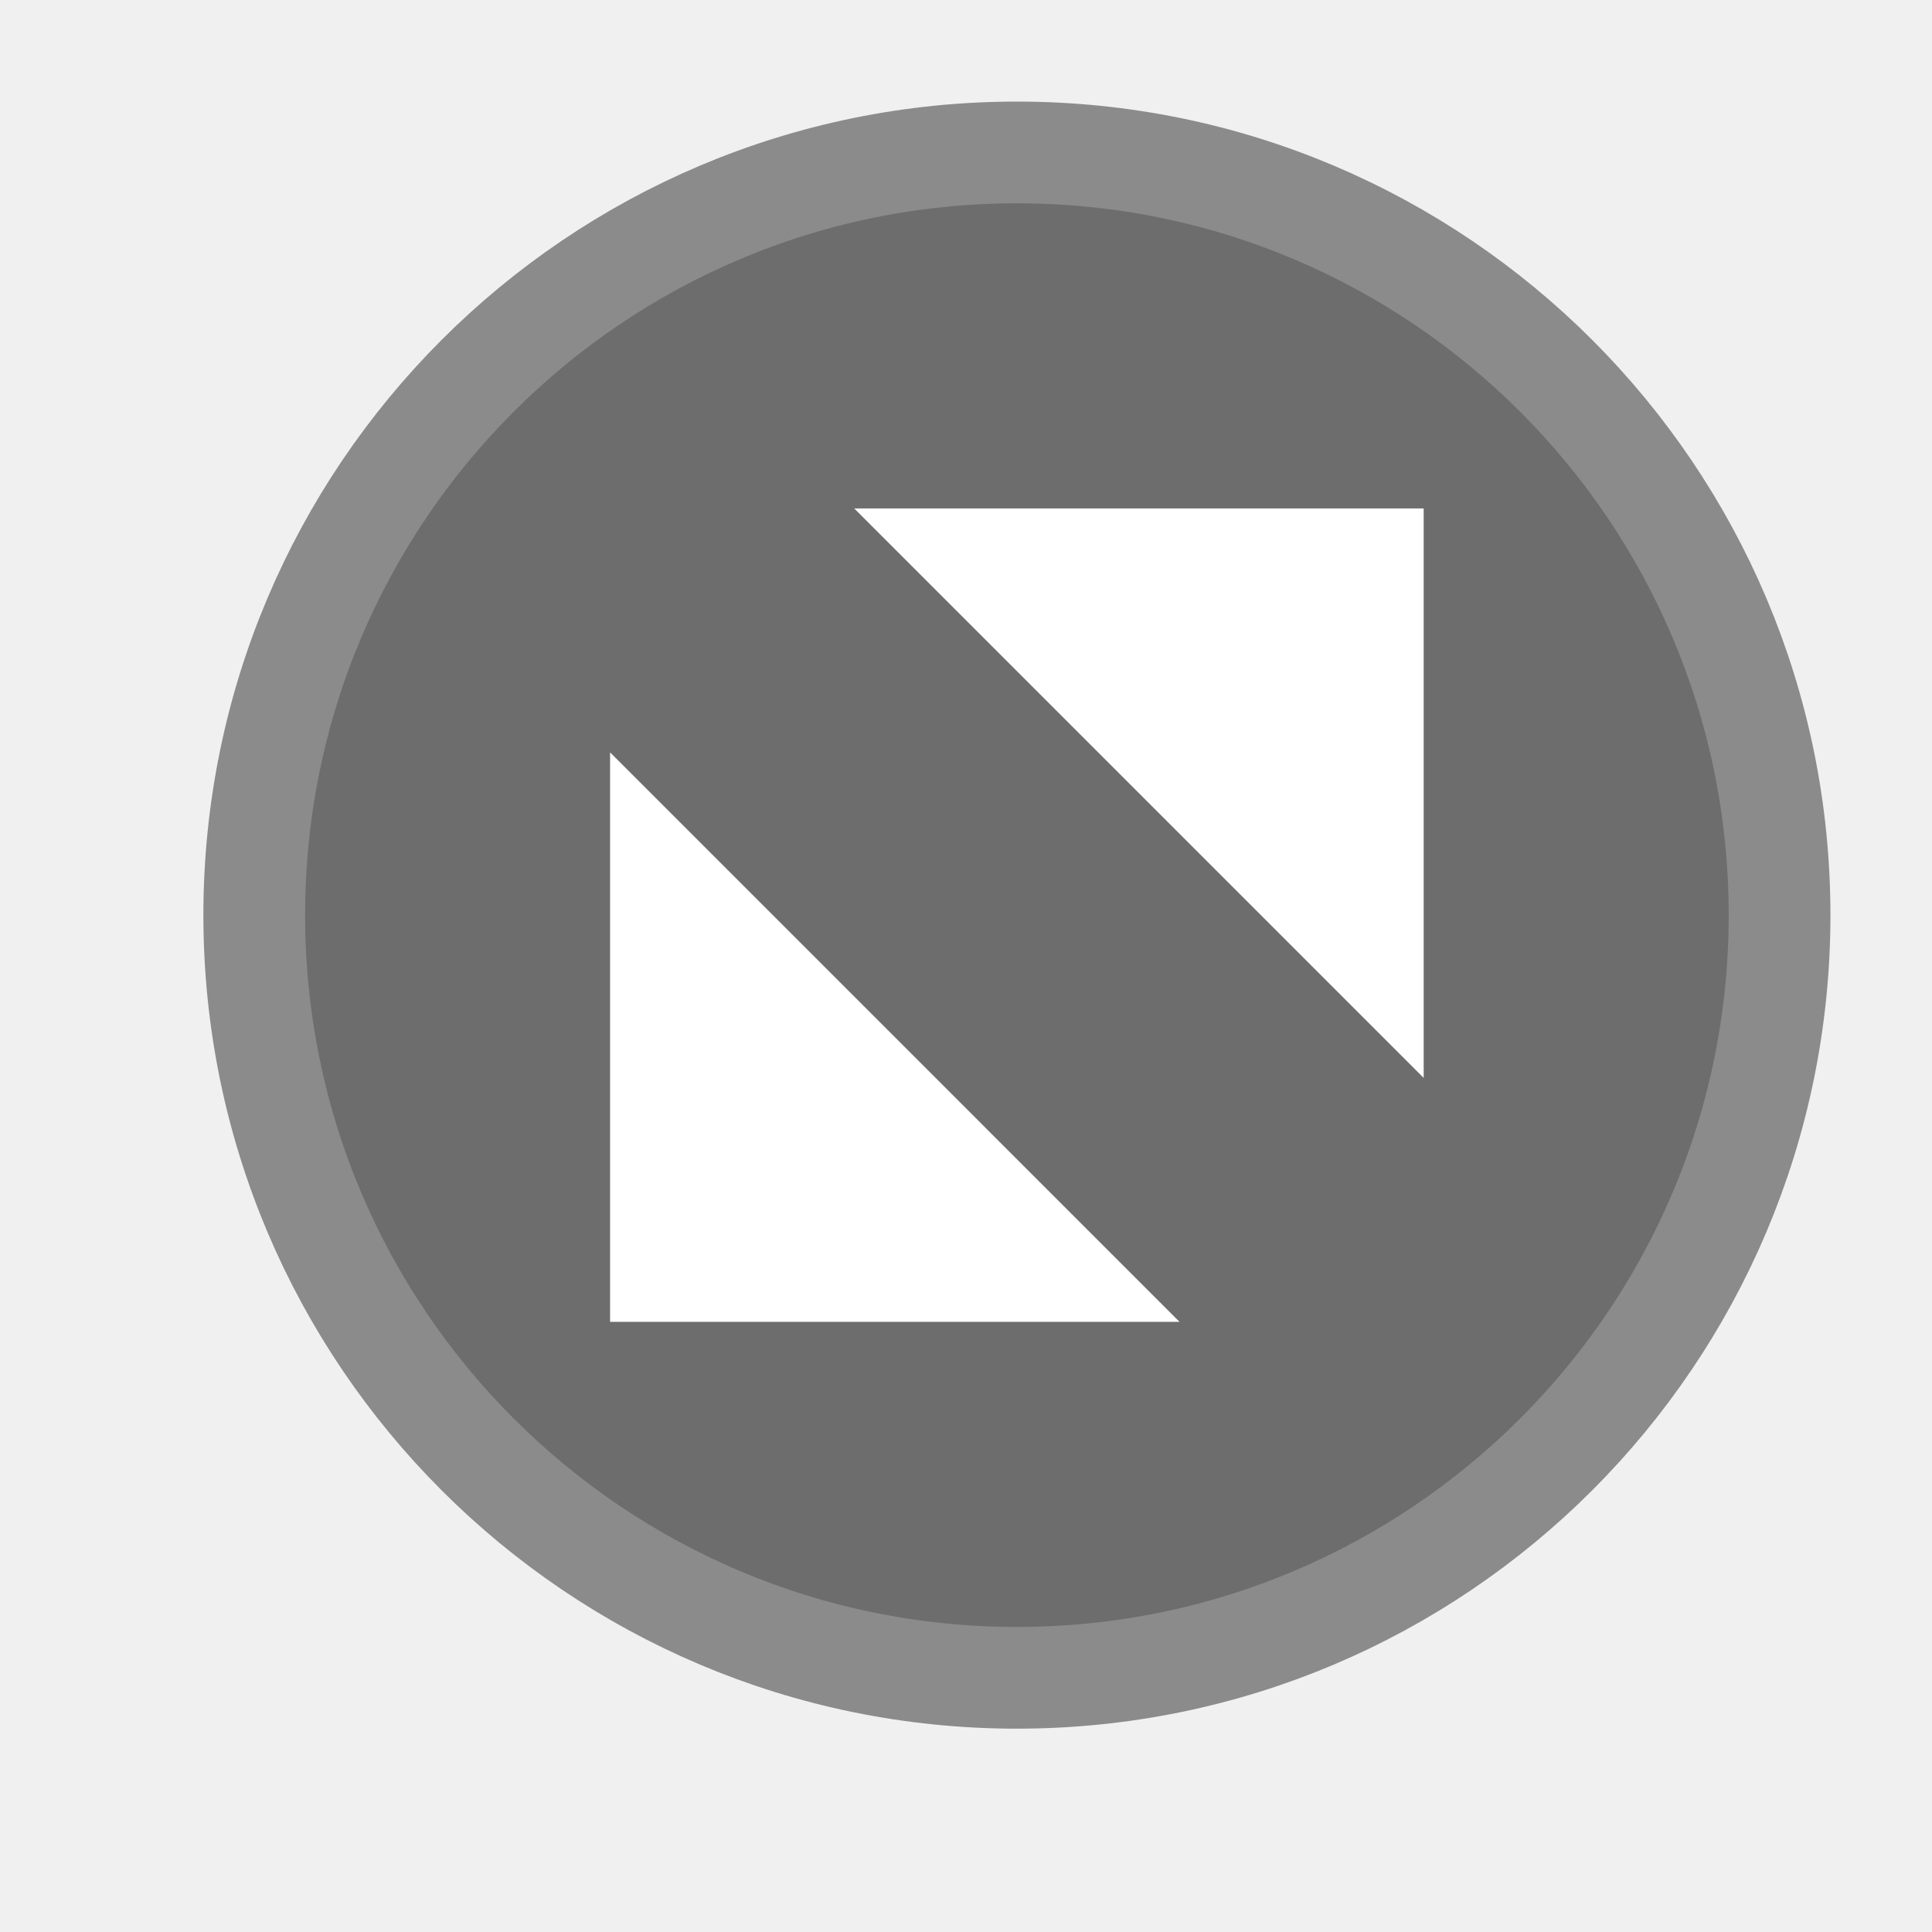
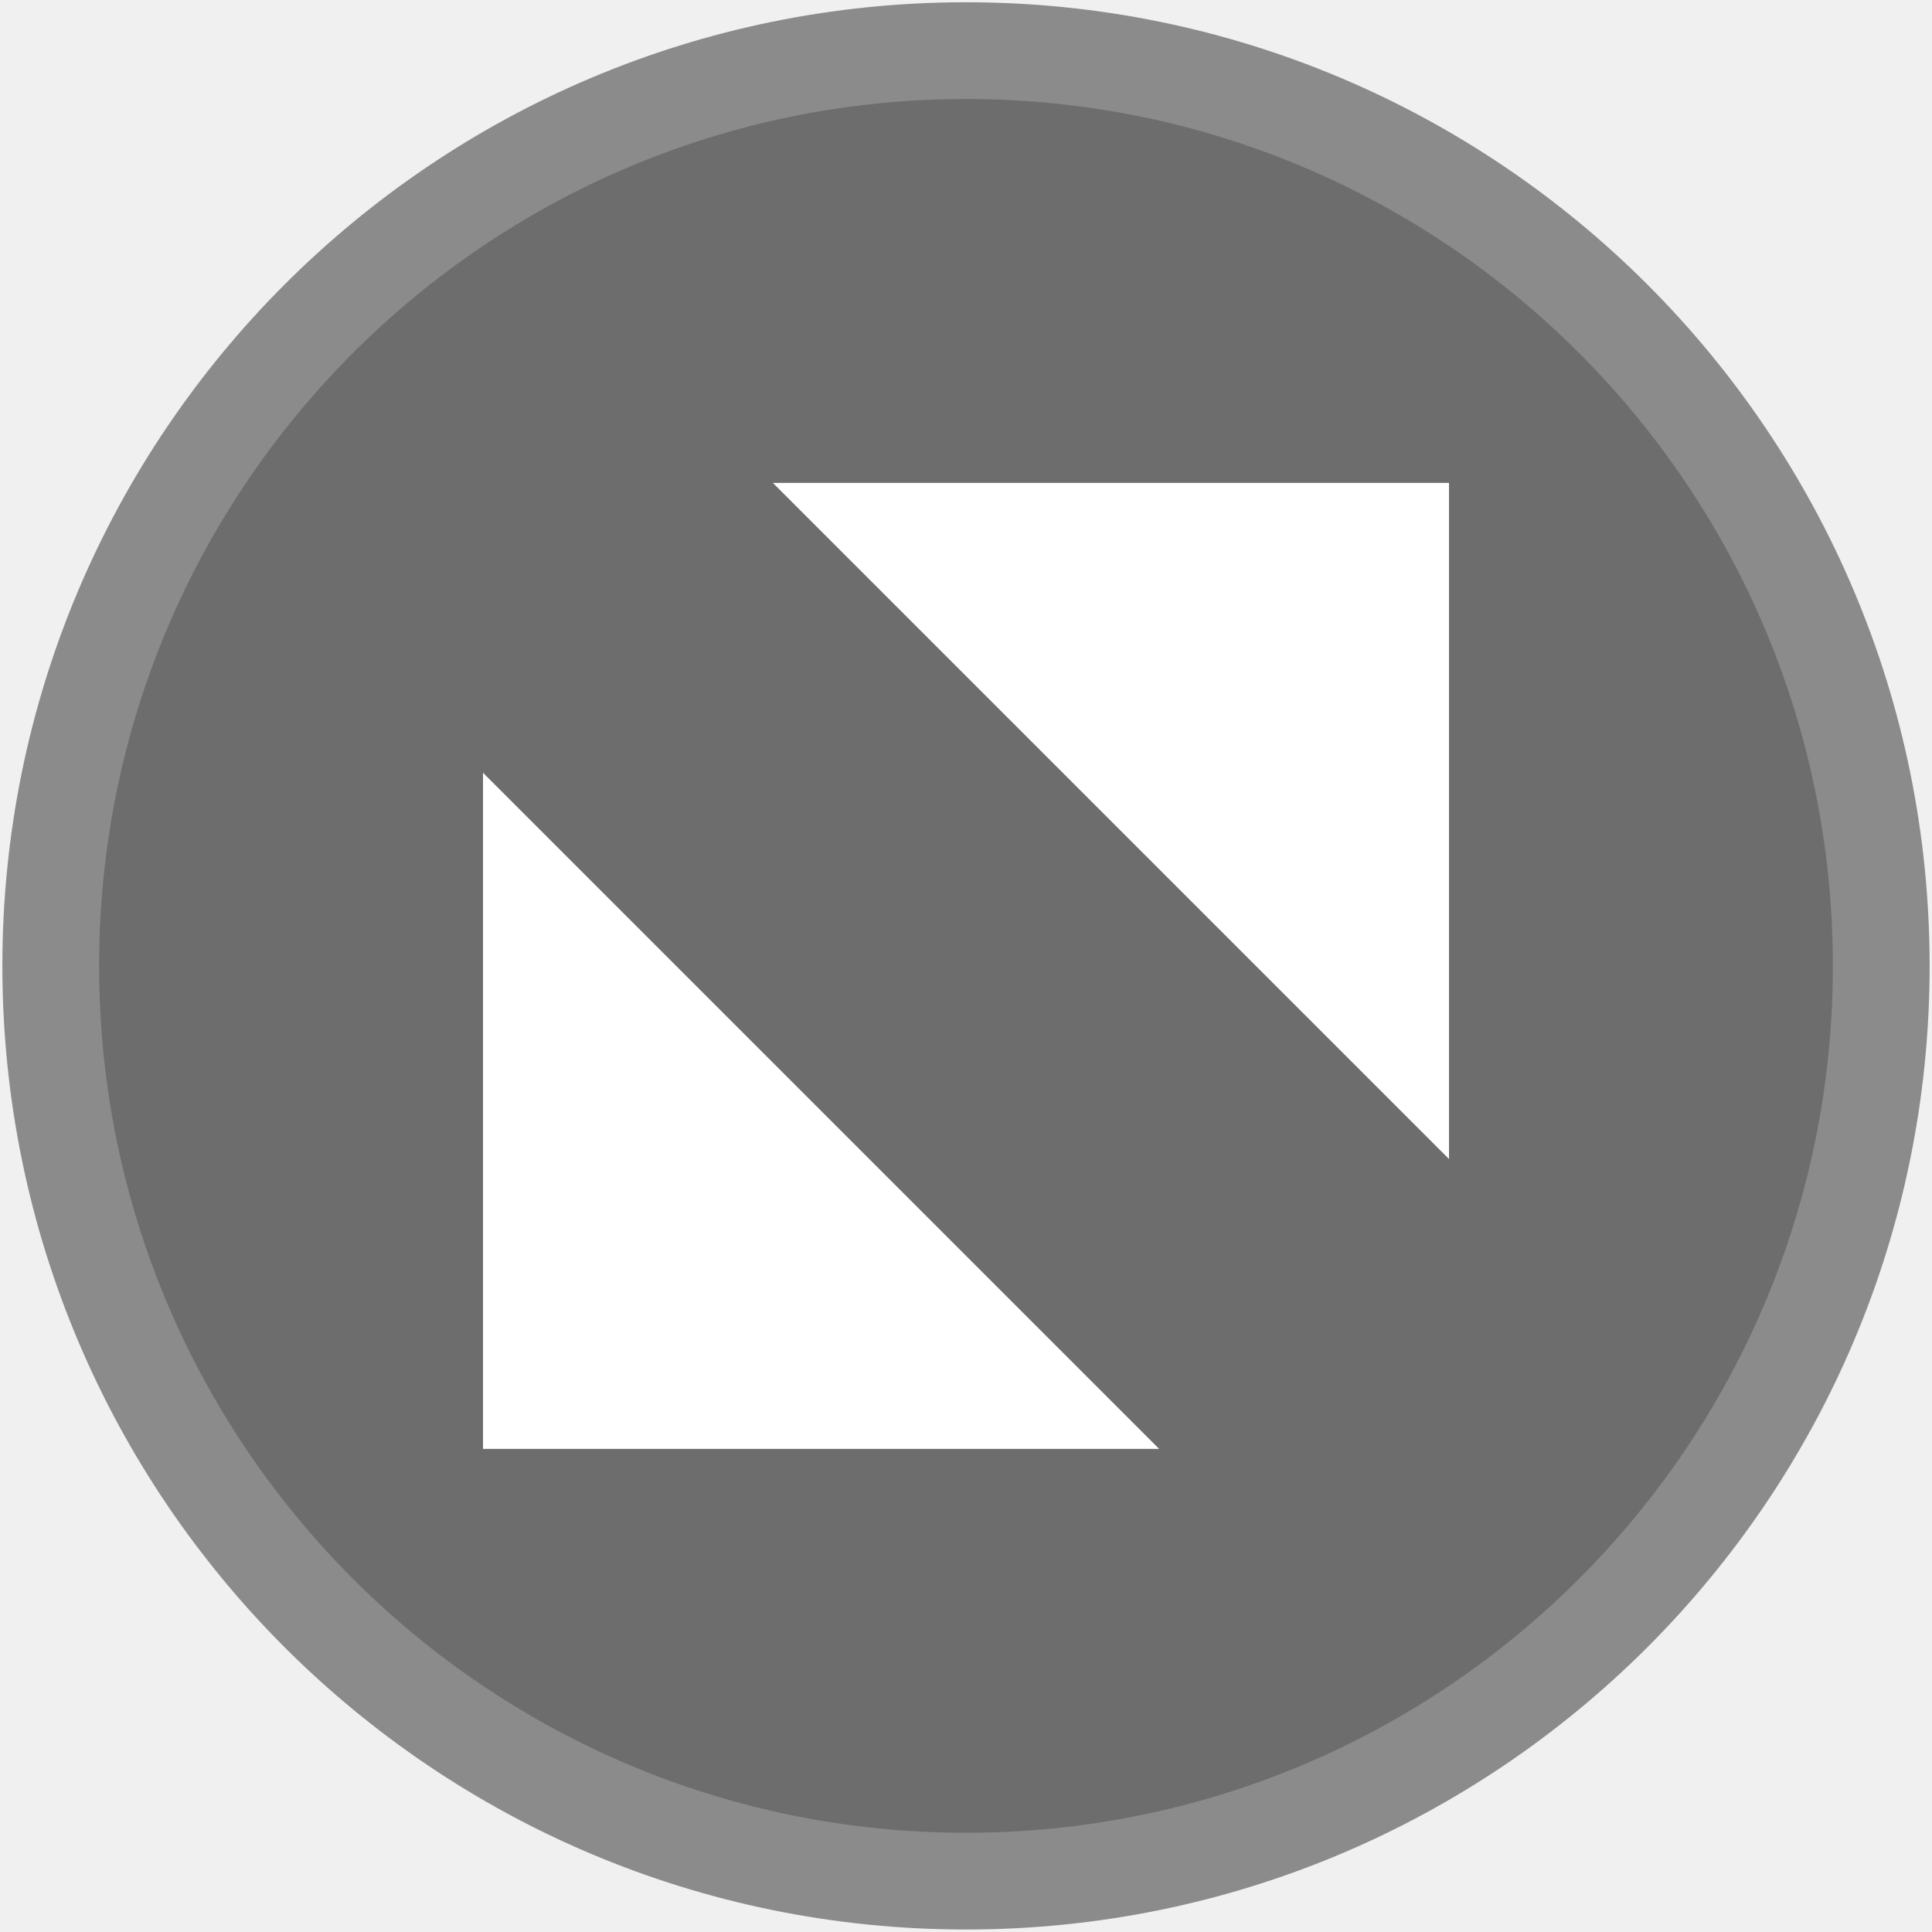
- <svg xmlns="http://www.w3.org/2000/svg" width="19" height="19" viewBox="0 0 5.027 5.027" version="1.1" id="svg8">
+ <svg xmlns="http://www.w3.org/2000/svg" id="svg8" version="1.1" viewBox="0 0 5.292 5.292" height="20" width="20">
  <defs id="defs2" />
-   <g id="layer1" transform="matrix(0.8021109,0,0,0.8021264,0.5235831,-233.728)">
-     <circle style="opacity:1;fill:#6d6d6d;fill-opacity:1;stroke:#8b8b8b;stroke-width:0.33;stroke-linecap:round;stroke-linejoin:miter;stroke-miterlimit:4;stroke-dasharray:none;stroke-opacity:1;paint-order:markers fill stroke" id="path815" cx="2.646" cy="294.354" r="2.474" />
-     <g transform="matrix(0.8,0,0,0.8,0.1935206,59.8349)" id="g843">
-       <path id="rect1044" d="M 2.406,291.5 H 4.715 v 2.309 z" style="opacity:1;fill:#ffffff;fill-opacity:1;stroke:none;stroke-width:0.362;stroke-linecap:round;stroke-linejoin:miter;stroke-miterlimit:4;stroke-dasharray:none;stroke-opacity:1;paint-order:markers fill stroke" />
-       <path id="rect1044-7" d="M 3.725,294.798 H 1.416 v -2.309 z" style="opacity:1;fill:#ffffff;fill-opacity:1;stroke:none;stroke-width:0.362;stroke-linecap:round;stroke-linejoin:miter;stroke-miterlimit:4;stroke-dasharray:none;stroke-opacity:1;paint-order:markers fill stroke" />
-     </g>
+   <g transform="translate(0,-291.7083)" id="layer1">
+     <circle r="2.507" cy="294.354" cx="2.646" id="path815" style="opacity:1;fill:#6d6d6d;fill-opacity:1;stroke:#8b8b8b;stroke-width:0.265;stroke-linecap:round;stroke-linejoin:miter;stroke-miterlimit:4;stroke-dasharray:none;stroke-opacity:1;paint-order:markers fill stroke" />
+     <path id="rect1044" d="m 2.117,293.031 1.852,0 0,1.852 z" style="opacity:1;fill:#ffffff;fill-opacity:1;stroke:none;stroke-width:0.29;stroke-linecap:round;stroke-linejoin:miter;stroke-miterlimit:4;stroke-dasharray:none;stroke-opacity:1;paint-order:markers fill stroke" />
+     <path id="rect1044-7" d="m 3.175,295.677 -1.852,0 0,-1.852 z" style="opacity:1;fill:#ffffff;fill-opacity:1;stroke:none;stroke-width:0.29;stroke-linecap:round;stroke-linejoin:miter;stroke-miterlimit:4;stroke-dasharray:none;stroke-opacity:1;paint-order:markers fill stroke" />
  </g>
</svg>
